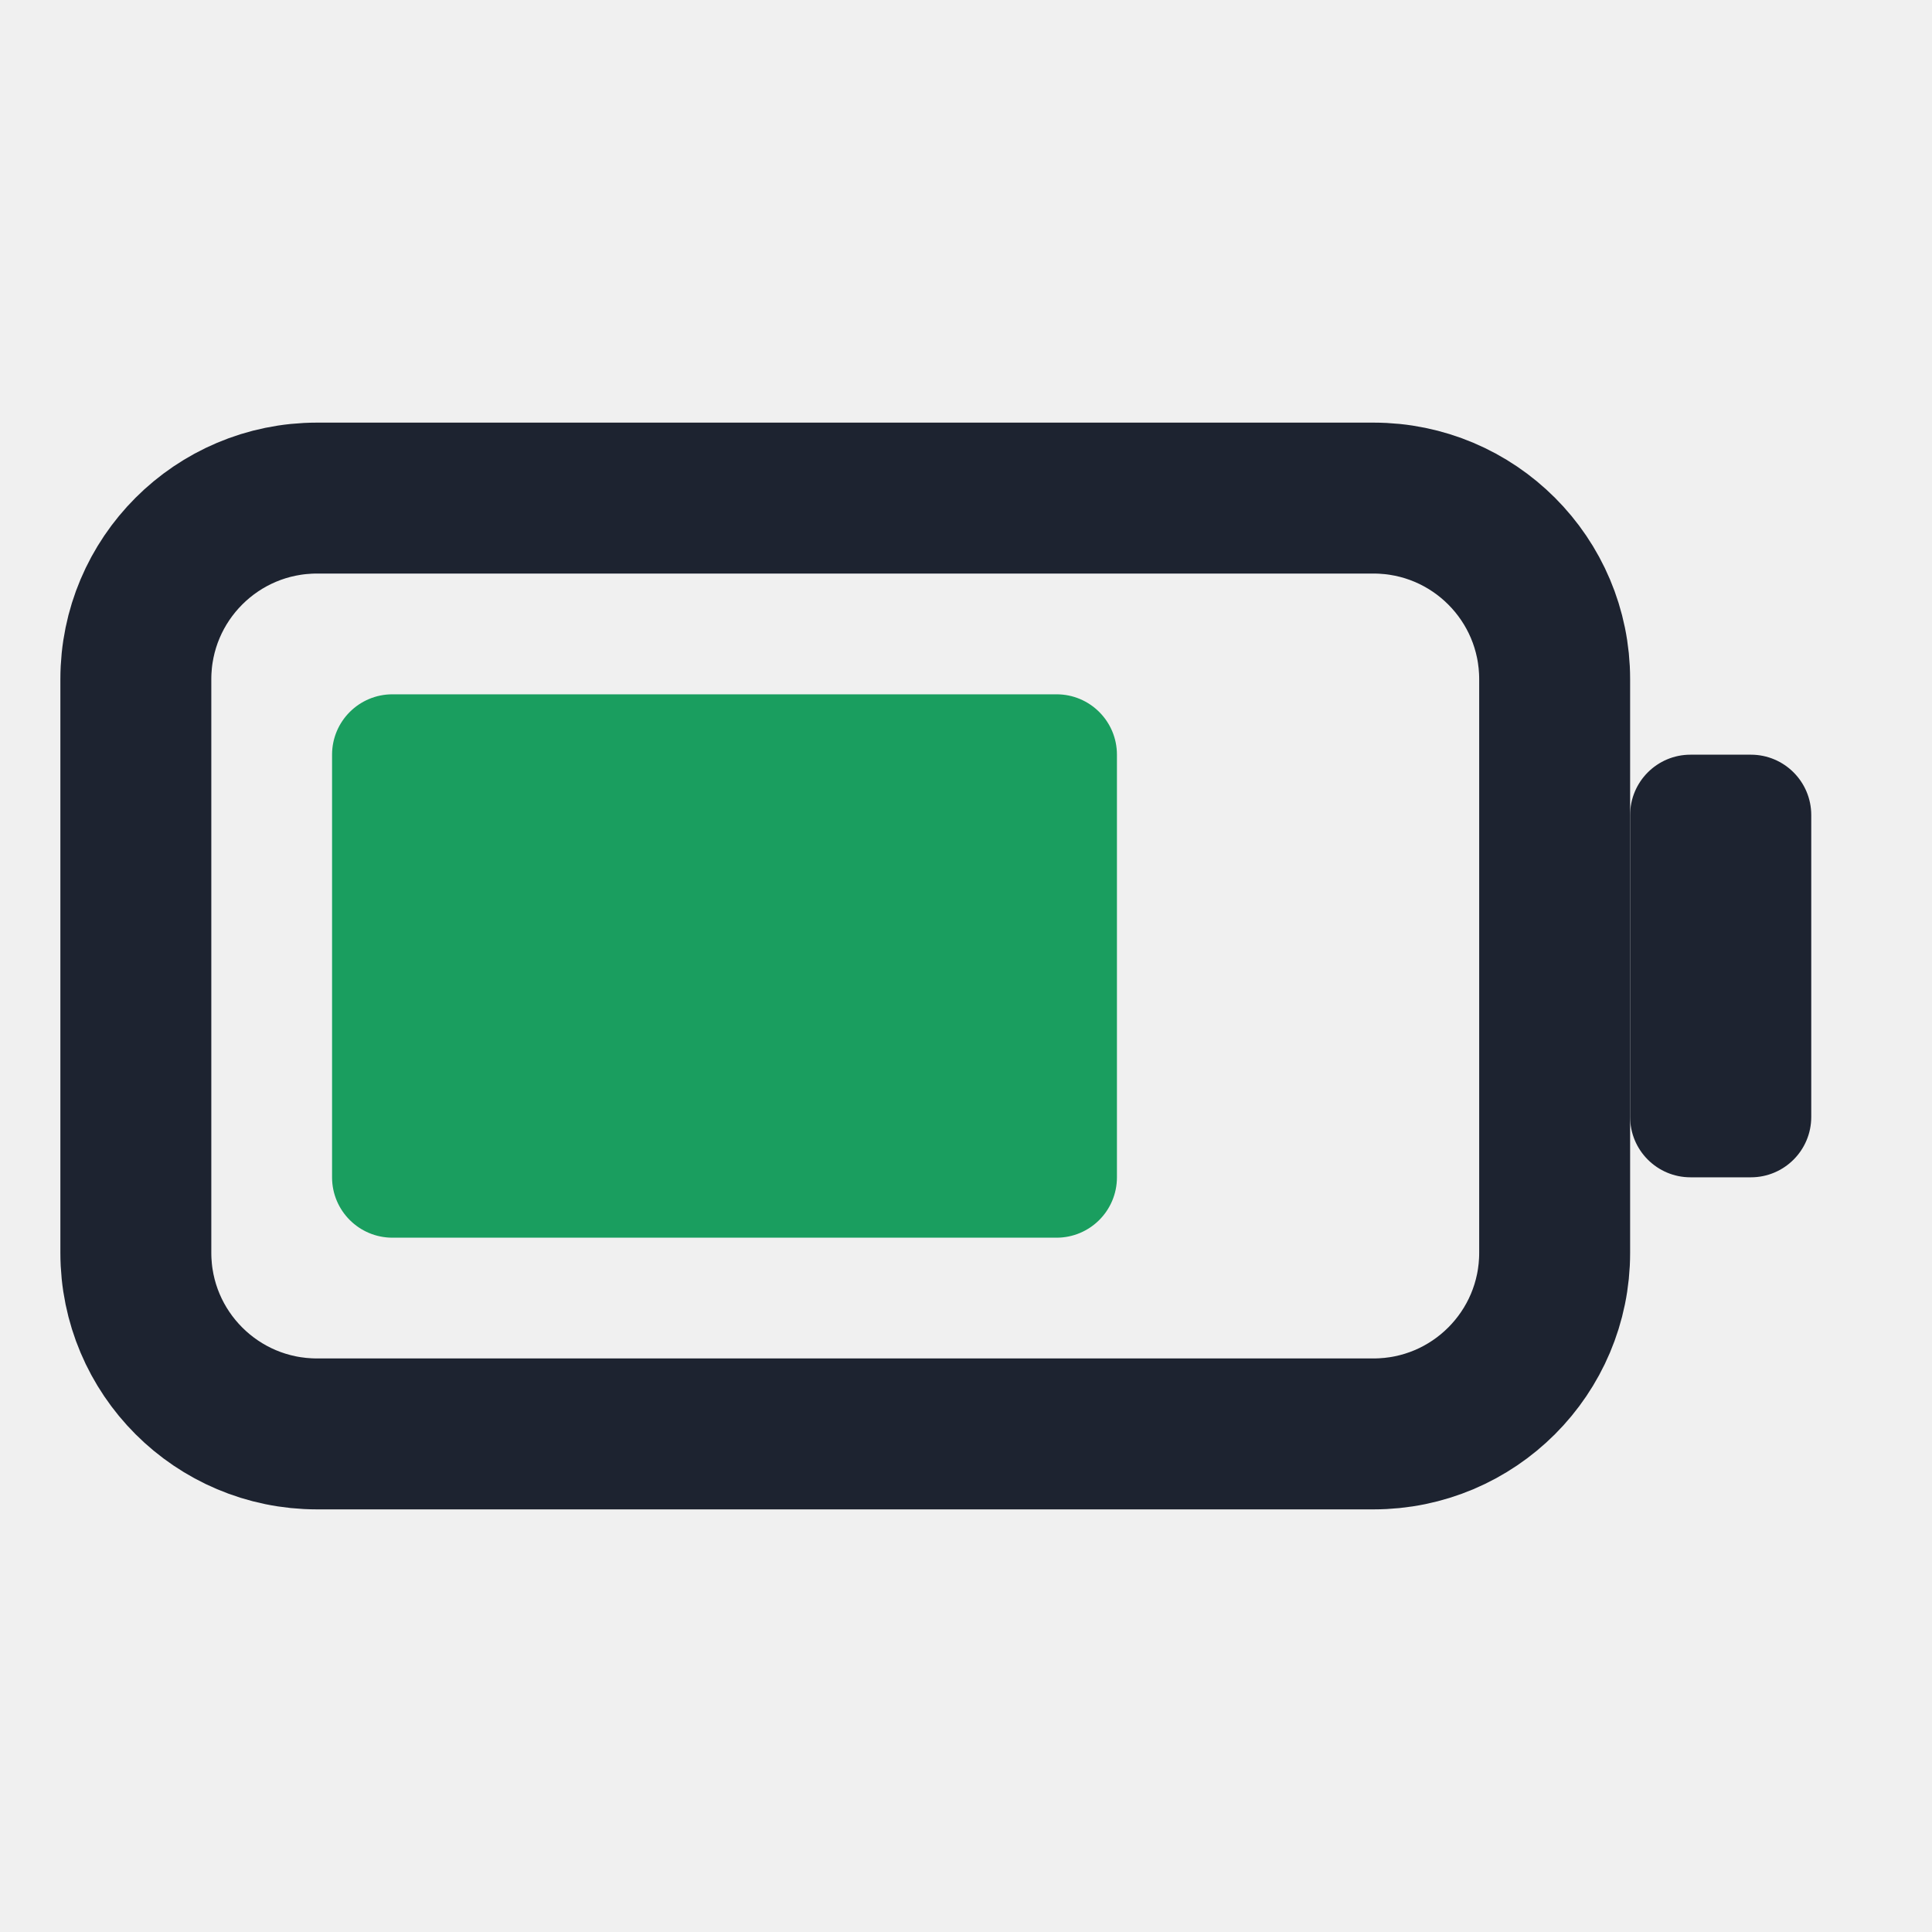
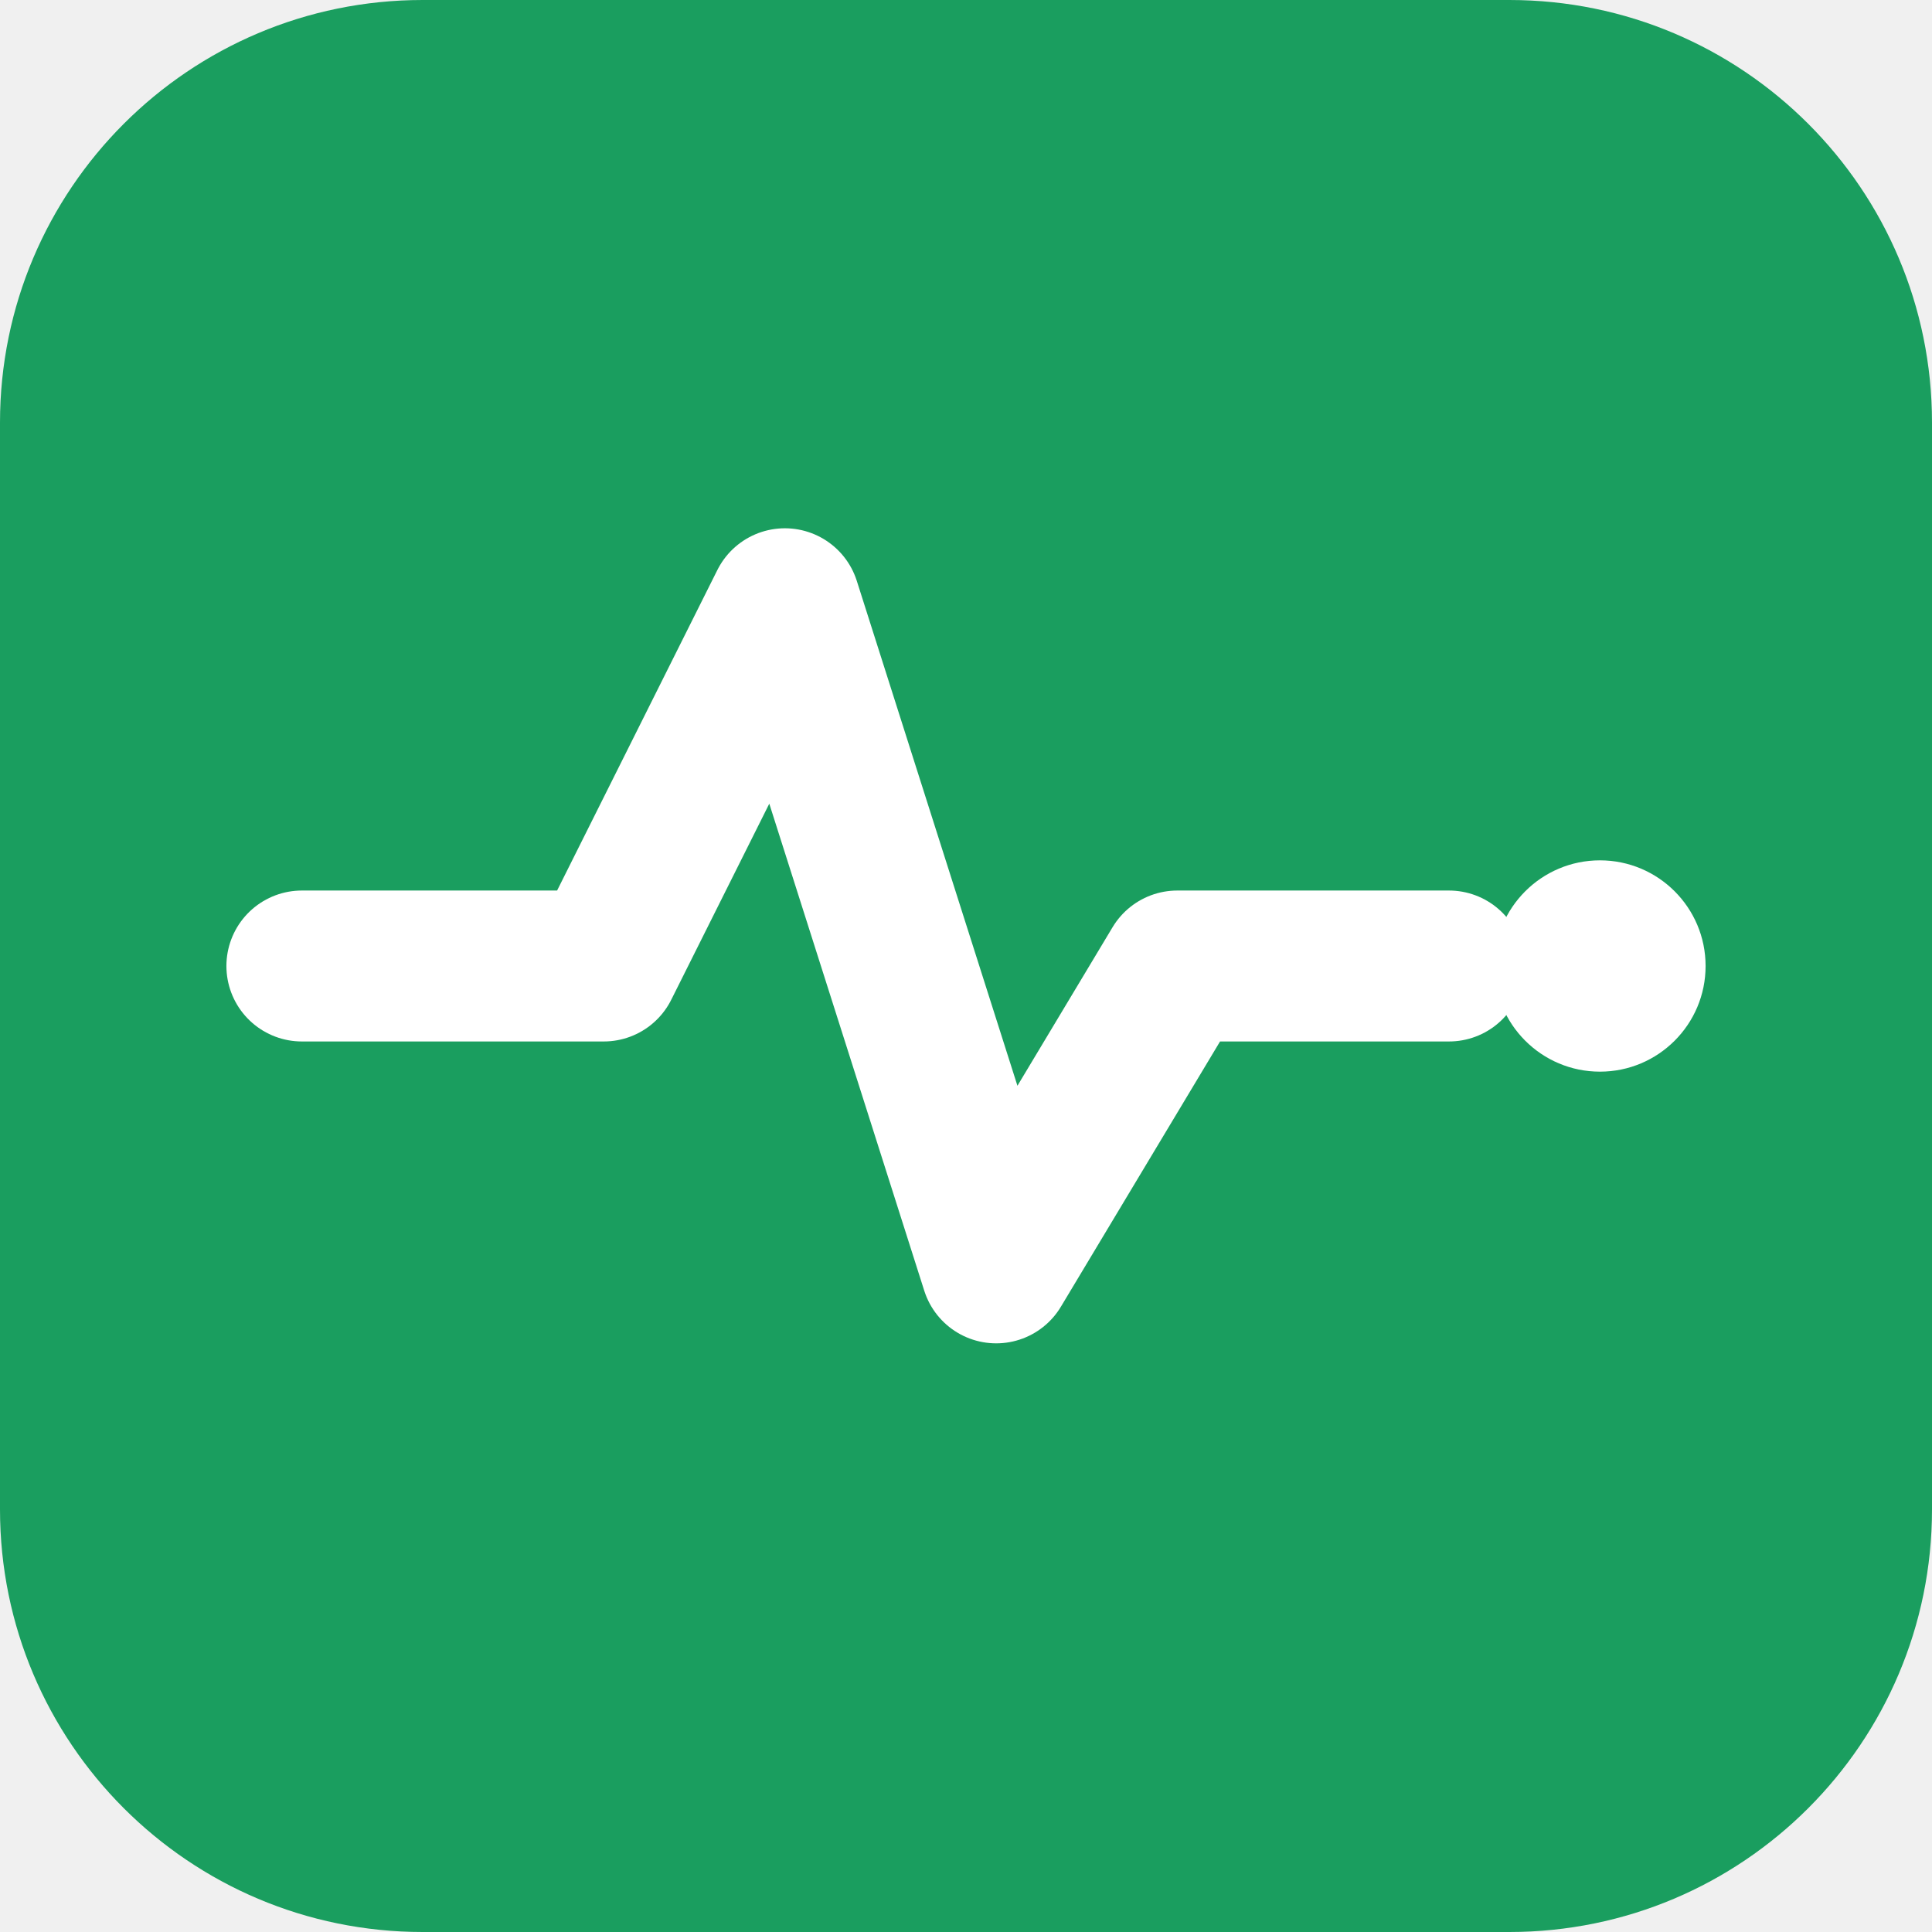
<svg xmlns="http://www.w3.org/2000/svg" viewBox="0 0 32 32">
-   <style>
-     .outline { fill: none; stroke: #1d2330; }
-     .tip { fill: #1d2330; }
-     .level { fill: #1a9e5f; }
-     @media (prefers-color-scheme: dark) {
-       .outline { stroke: #e6e9ee; }
-       .tip { fill: #e6e9ee; }
-       .level { fill: #4cc38a; }
-     }
-   </style>
-   <rect class="outline" x="2.25" y="8.25" width="23.5" height="15.5" rx="3" stroke-width="2.5" />
-   <rect class="tip" x="27" y="12.5" width="3" height="7" rx="1" />
-   <rect class="level" x="5.5" y="11.5" width="13" height="9" rx="1" />
+   <rect width="32" height="32" rx="7" fill="#1a9e5f" />
+   <path d="M5 16h5l3-6 3.5 11 3-5h4.5" fill="none" stroke="#ffffff" stroke-width="2.5" stroke-linecap="round" stroke-linejoin="round" />
+   <circle cx="26.5" cy="16" r="1.75" fill="#ffffff" />
</svg>
